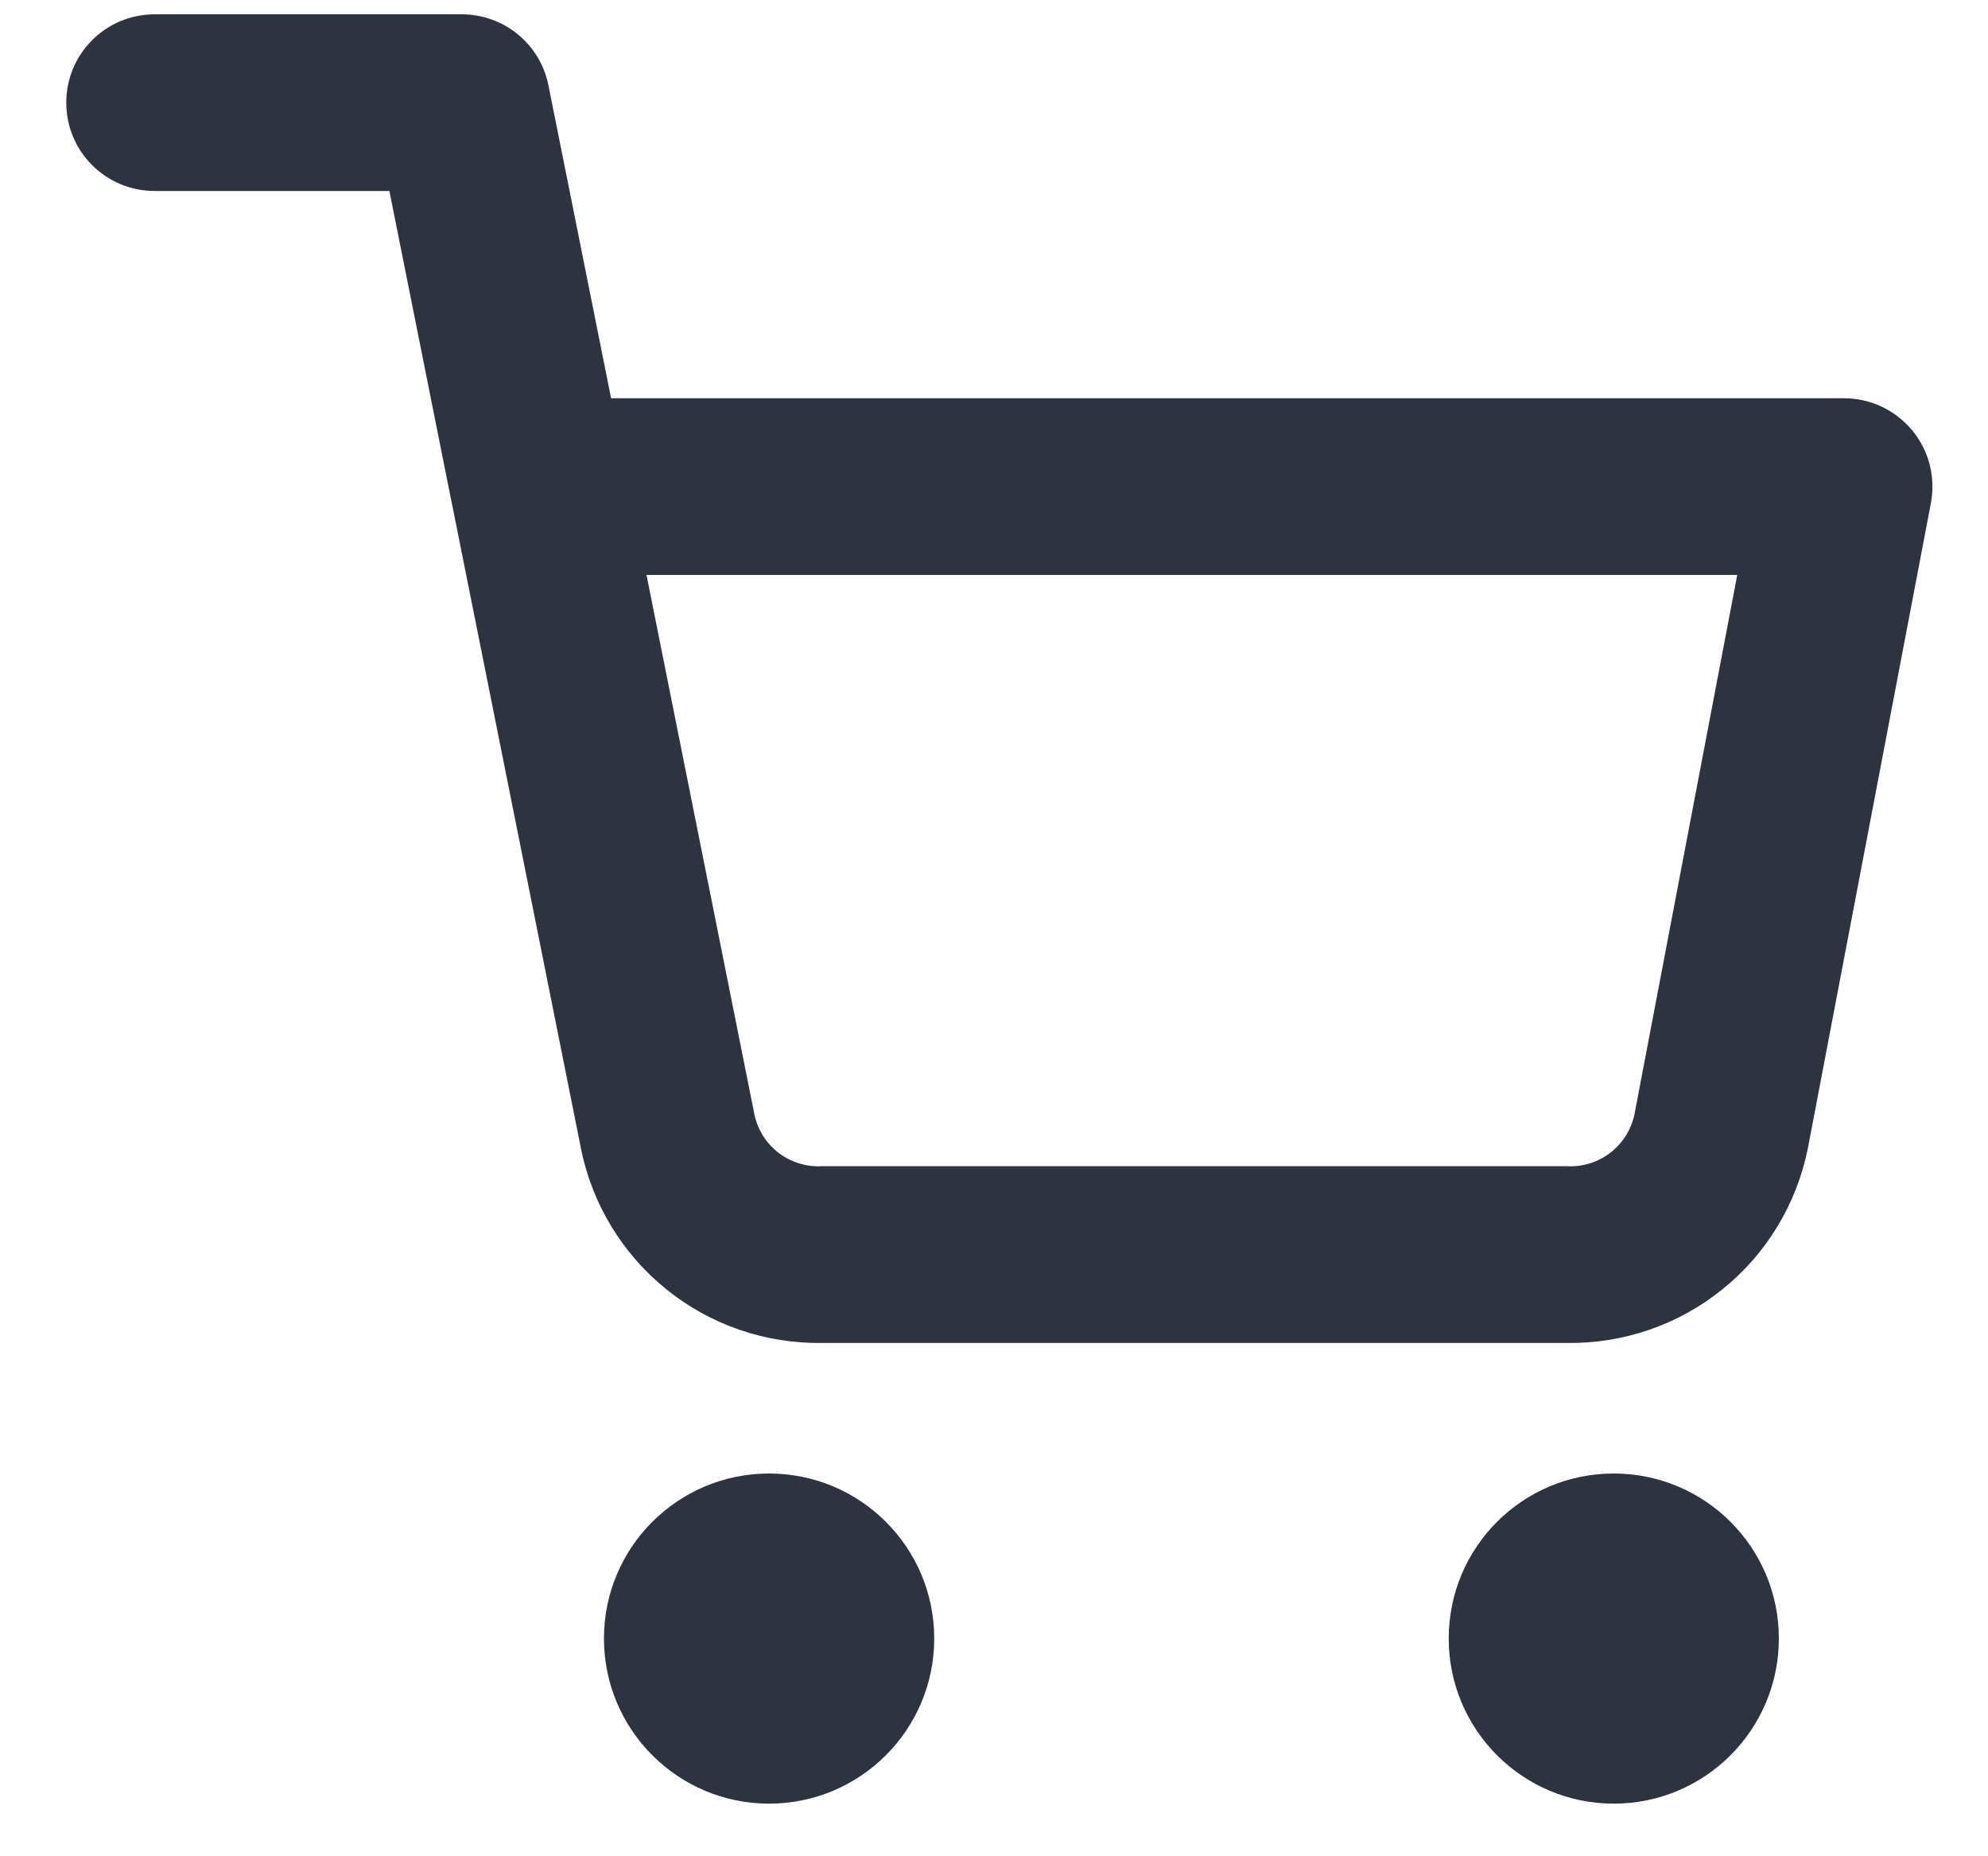
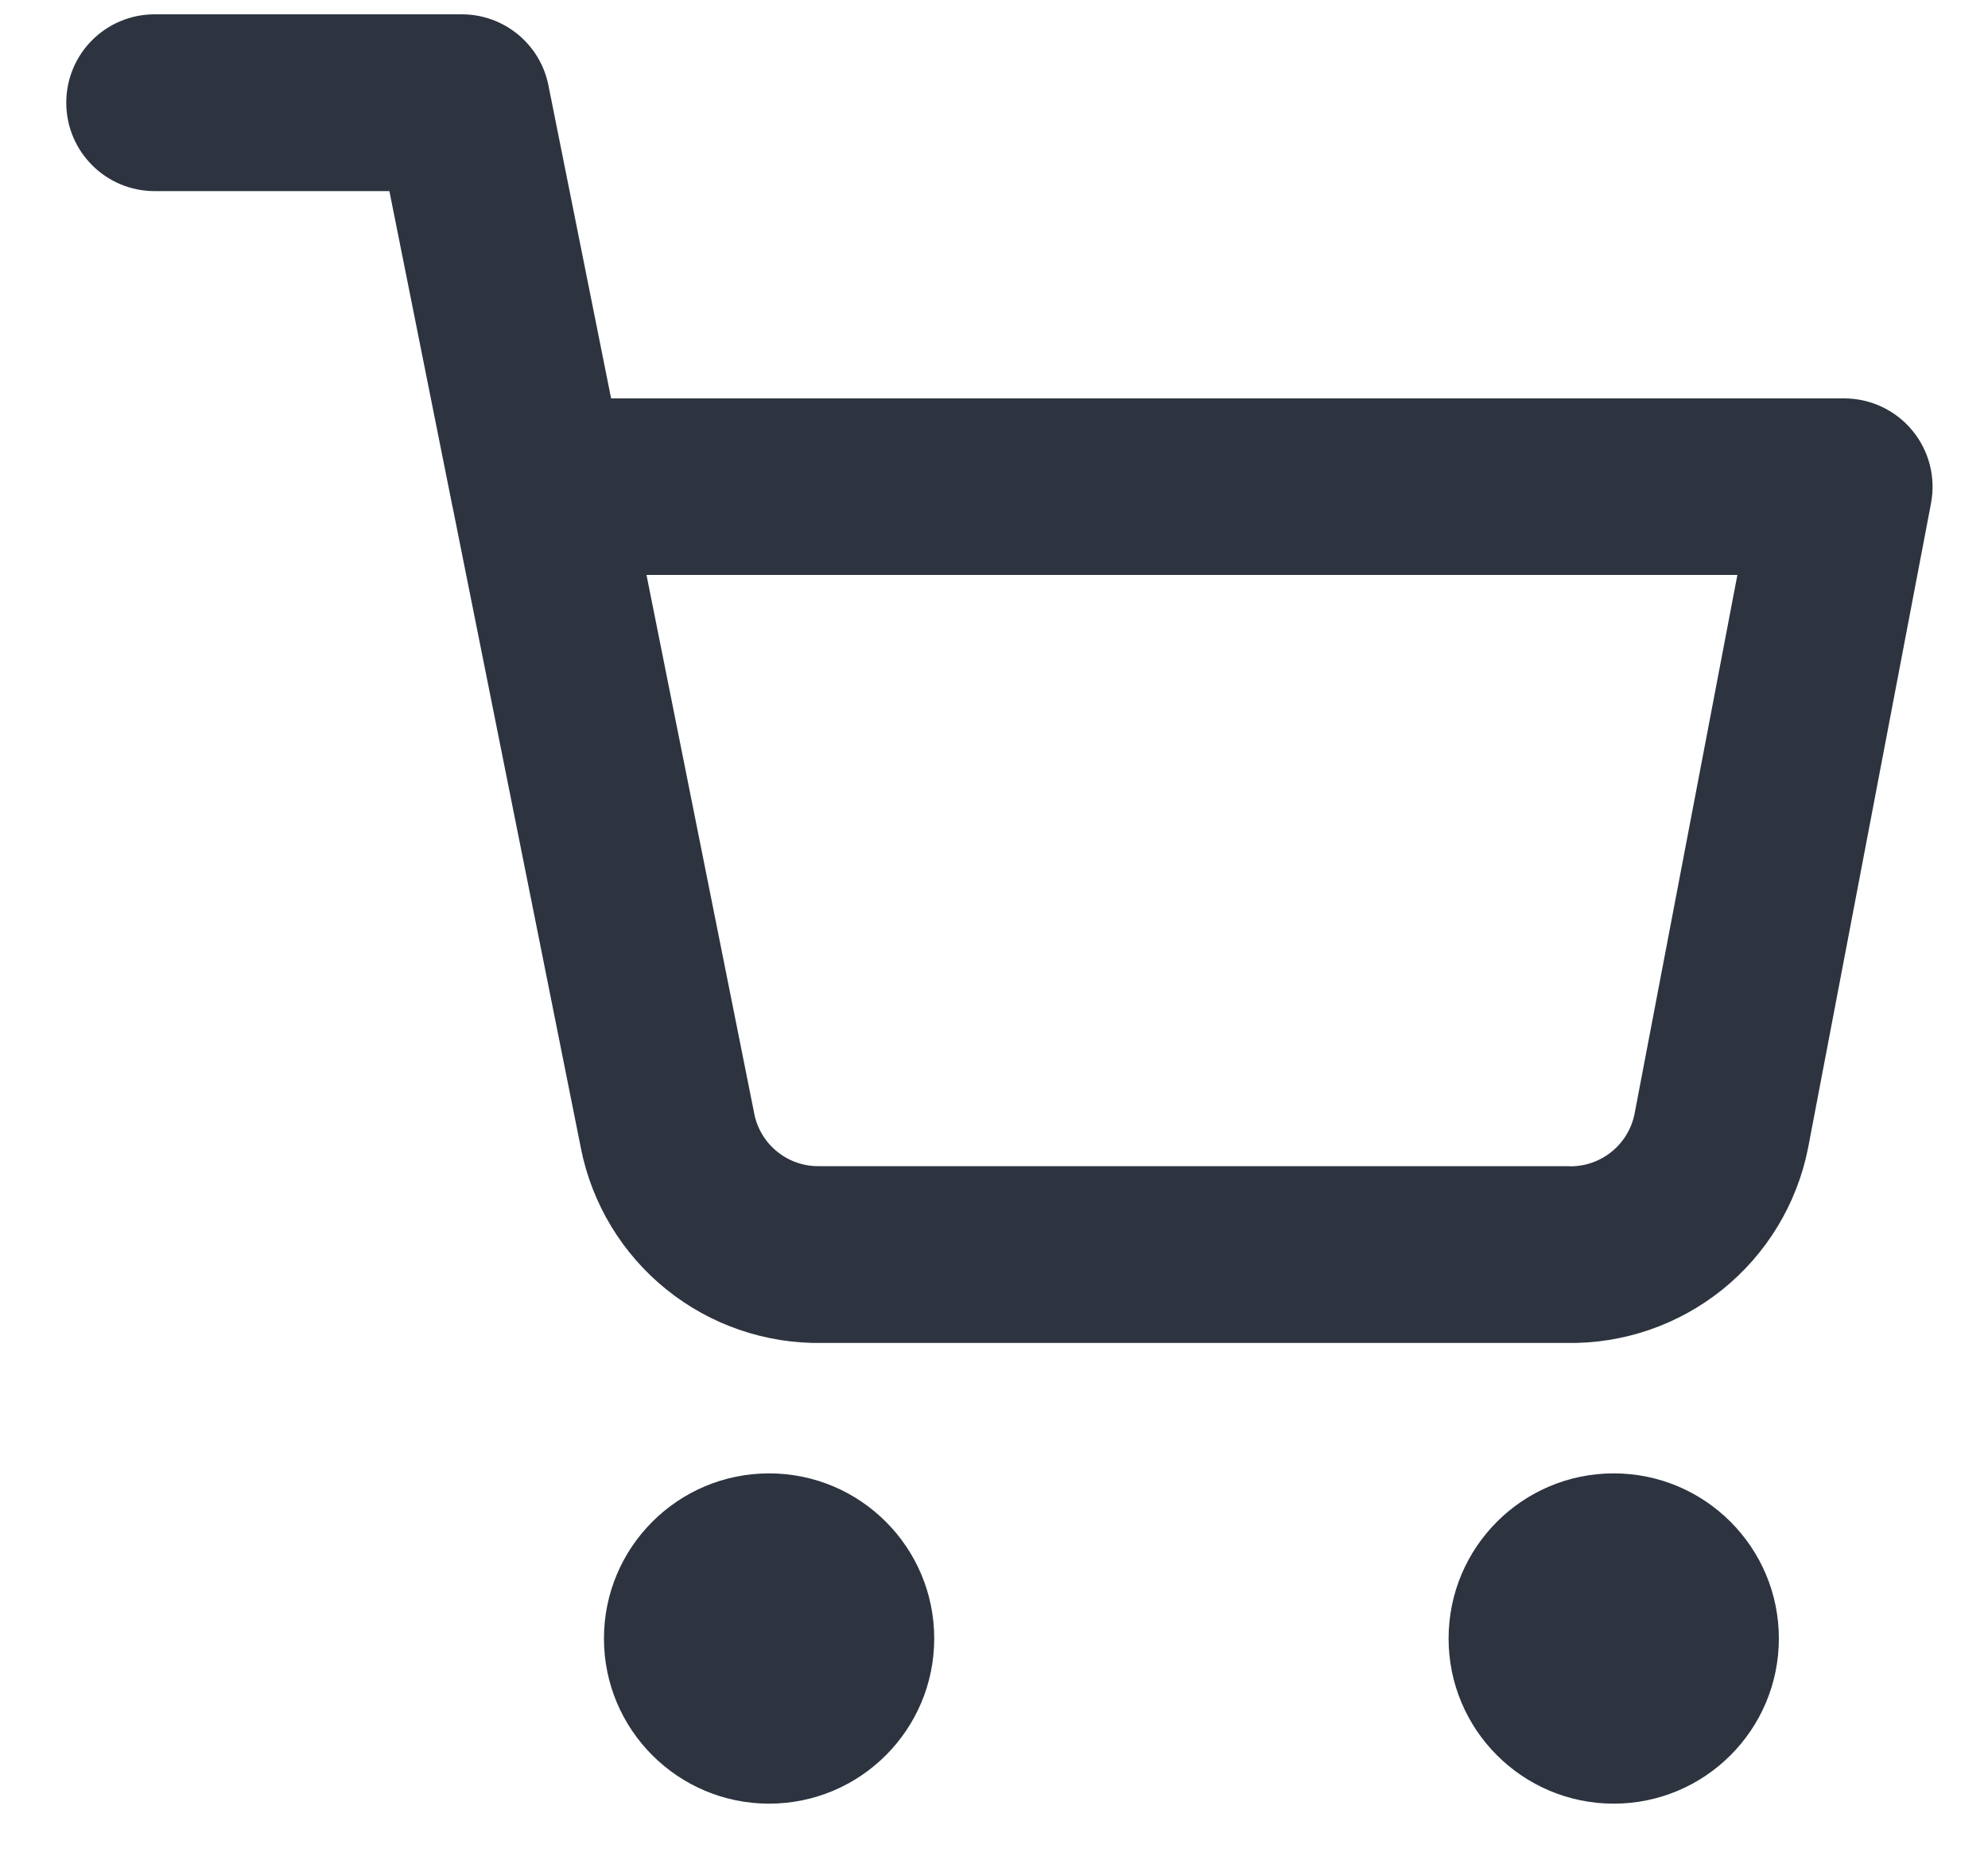
- <svg xmlns="http://www.w3.org/2000/svg" width="15" height="14" viewBox="0 0 15 14" fill="none">
-   <path fill-rule="evenodd" clip-rule="evenodd" d="M1.167 0.108C0.798 0.108 0.5 0.406 0.5 0.775C0.5 1.143 0.798 1.441 1.167 1.441H2.938L3.405 3.777C3.408 3.795 3.412 3.812 3.416 3.83L4.383 8.663L4.383 8.664C4.467 9.084 4.696 9.461 5.029 9.729C5.361 9.997 5.776 10.139 6.202 10.133H11.822C12.248 10.139 12.663 9.997 12.995 9.729C13.329 9.461 13.557 9.083 13.641 8.663L13.641 8.663L13.642 8.658L14.569 3.797C14.606 3.601 14.555 3.4 14.428 3.247C14.301 3.094 14.113 3.005 13.914 3.005H4.611L4.138 0.644C4.076 0.332 3.802 0.108 3.484 0.108H1.167ZM5.691 8.402L4.878 4.338H13.108L12.333 8.405C12.31 8.518 12.248 8.619 12.159 8.691C12.069 8.763 11.957 8.802 11.841 8.8L11.841 8.799H11.828H6.196V8.799L6.183 8.8C6.068 8.802 5.955 8.763 5.865 8.691C5.775 8.618 5.714 8.517 5.691 8.403L5.691 8.402ZM4.557 12.363C4.557 11.675 5.115 11.118 5.803 11.118C6.491 11.118 7.049 11.675 7.049 12.363C7.049 13.051 6.491 13.609 5.803 13.609C5.115 13.609 4.557 13.051 4.557 12.363ZM10.931 12.363C10.931 11.675 11.488 11.118 12.176 11.118C12.864 11.118 13.422 11.675 13.422 12.363C13.422 13.051 12.864 13.609 12.176 13.609C11.488 13.609 10.931 13.051 10.931 12.363Z" fill="#2D3440" />
+ <svg xmlns="http://www.w3.org/2000/svg" width="15" height="14" fill="none">
+   <path fill-rule="evenodd" clip-rule="evenodd" d="M1.167.108C.798.108.5.406.5.775c0 .368.298.667.667.667h1.771l.467 2.335a.664.664 0 0 0 .011.053l.967 4.833 0.0.001a1.826 1.826 0 0 0 .646 1.066 1.826 1.826 0 0 0 1.173.403h5.621a1.826 1.826 0 0 0 1.173-.403 1.826 1.826 0 0 0 .646-1.066l.001-.005.927-4.861a.667.667 0 0 0-.141-.55.667.667 0 0 0-.514-.242H4.611L4.138.644C4.076.332 3.802.108 3.484.108H1.167Zm4.524 8.294-.813-4.064h8.231l-.776 4.067a.492.492 0 0 1-.174.286.492.492 0 0 1-.318.109V8.799H6.196v-0l-.013 0a.492.492 0 0 1-.492-.396l-0-.001ZM4.557 12.363c0-.688.558-1.246 1.246-1.246.688 0 1.246.558 1.246 1.246 0 .688-.558 1.246-1.246 1.246-.688 0-1.246-.558-1.246-1.246Zm6.373 0c0-.688.558-1.246 1.246-1.246.688 0 1.246.558 1.246 1.246 0 .688-.558 1.246-1.246 1.246-.688 0-1.246-.558-1.246-1.246Z" fill="#2D3440" />
</svg>
